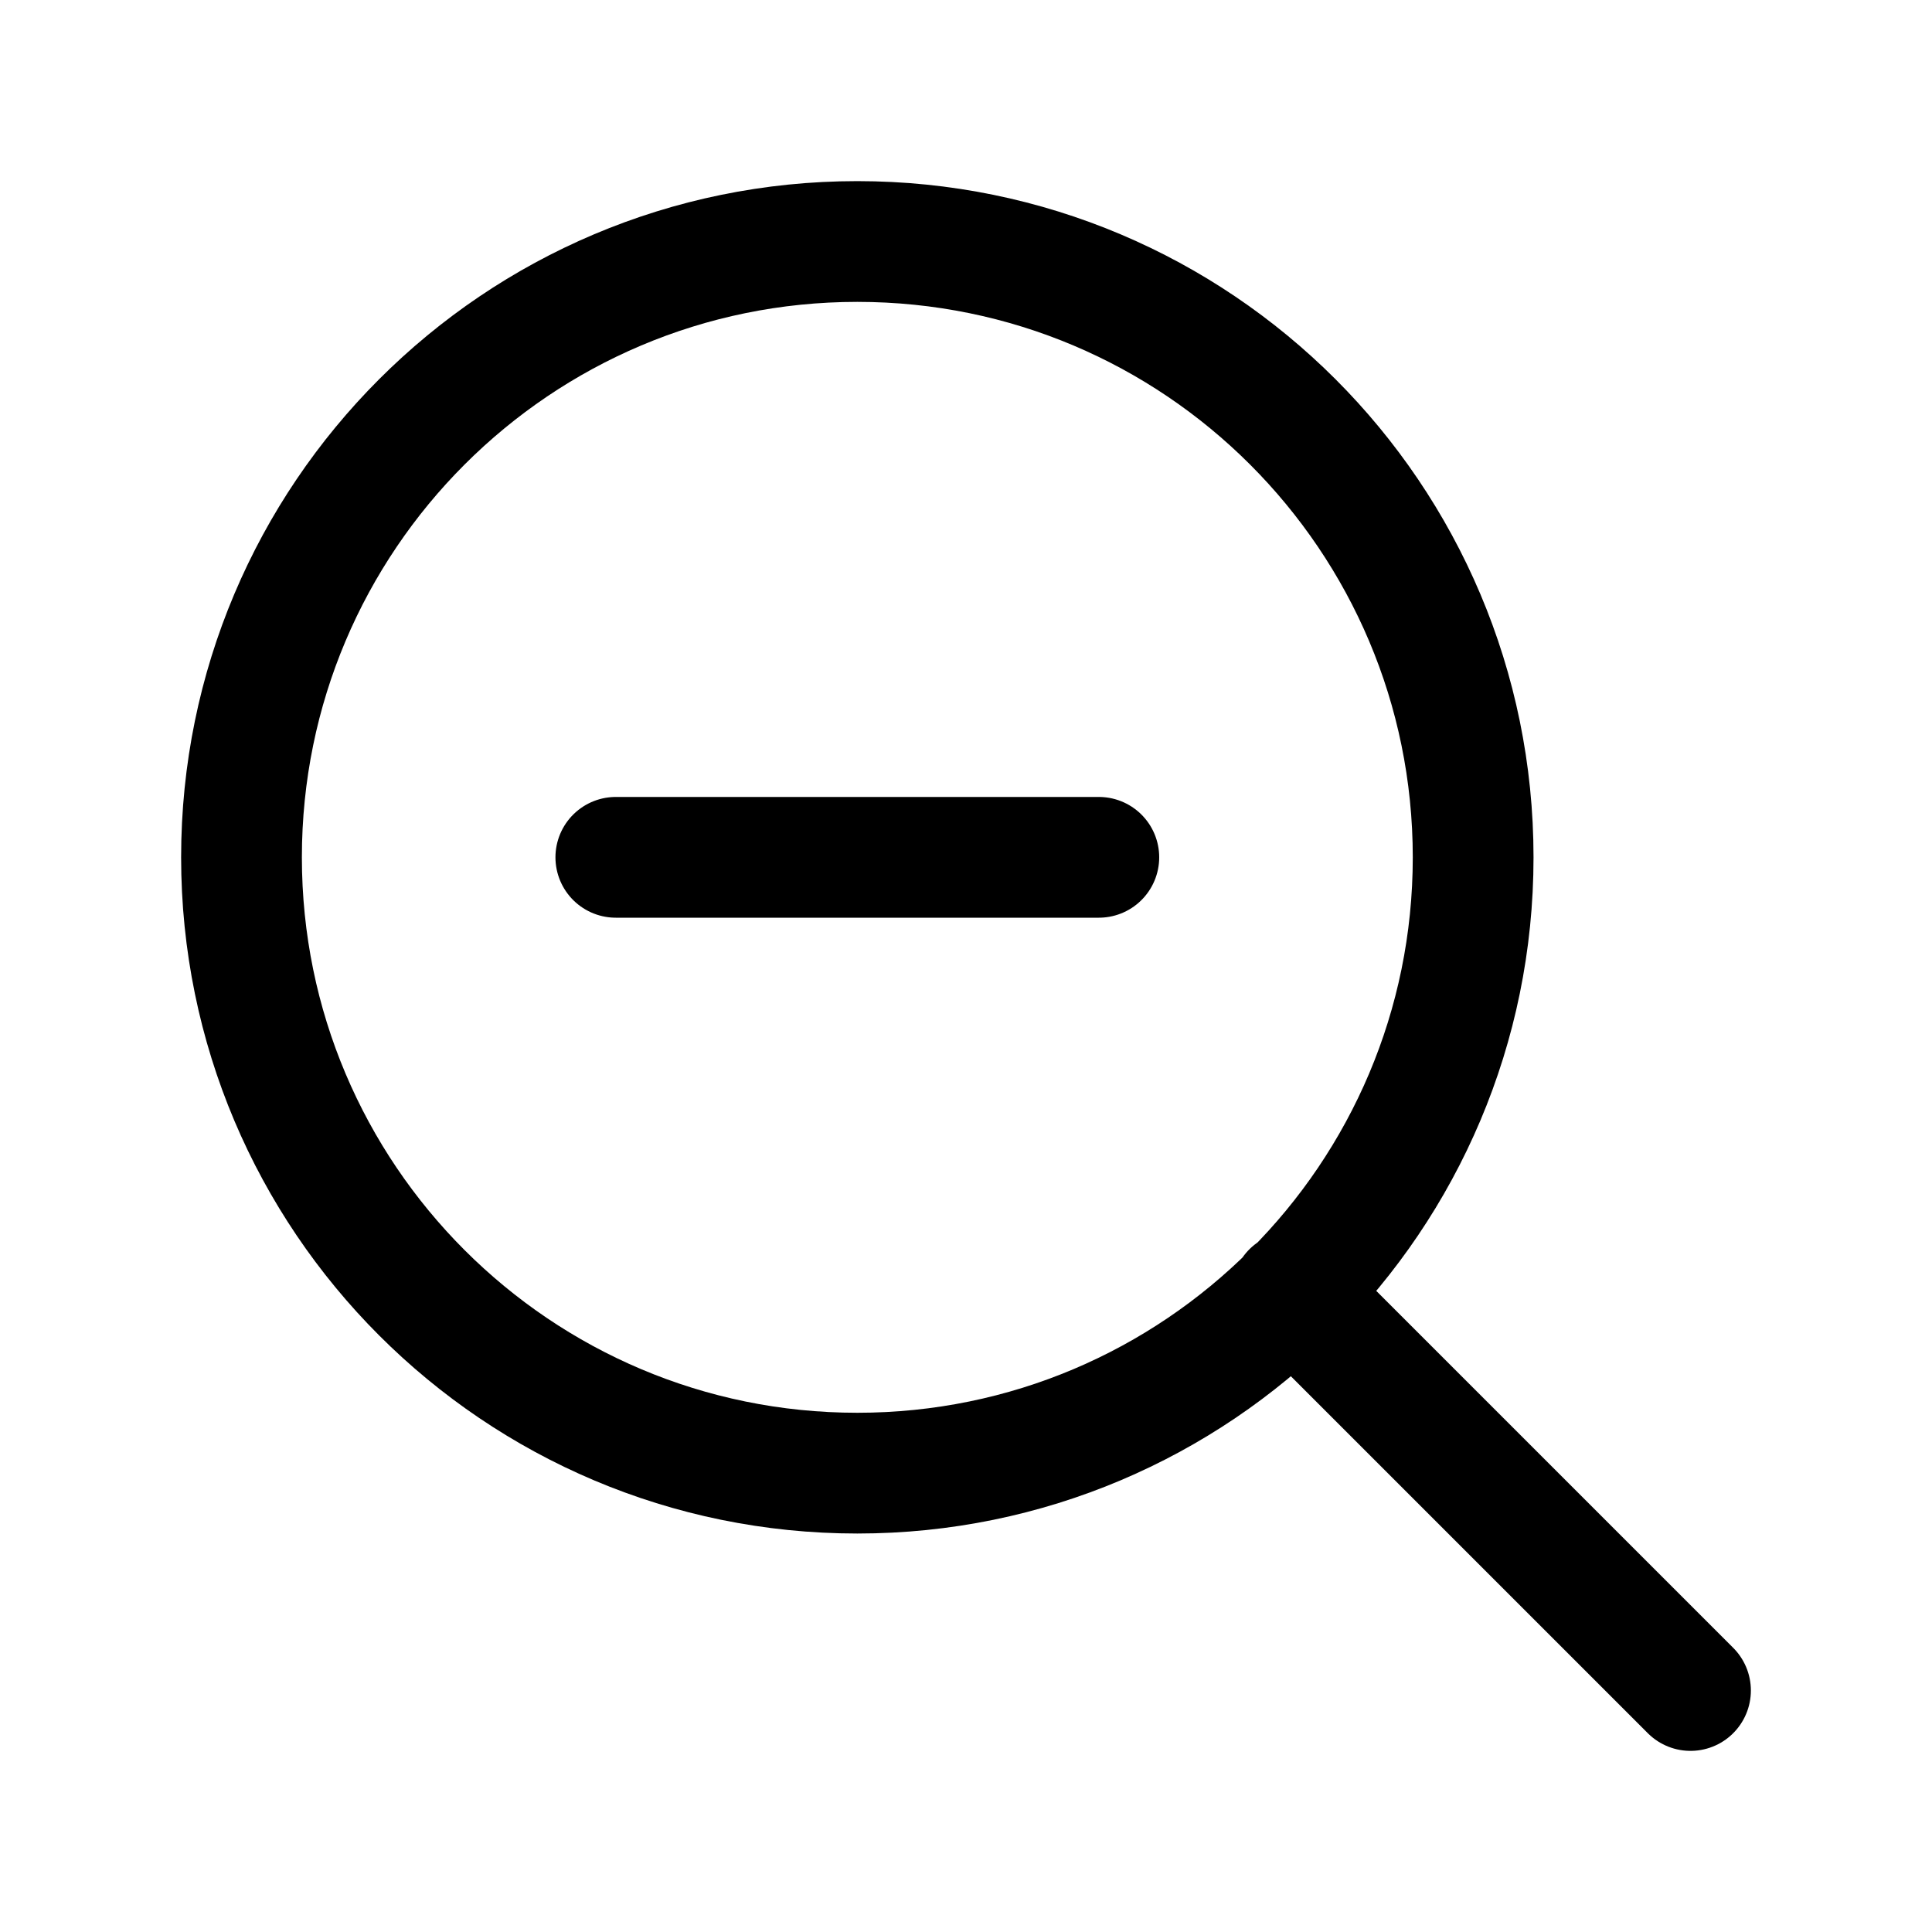
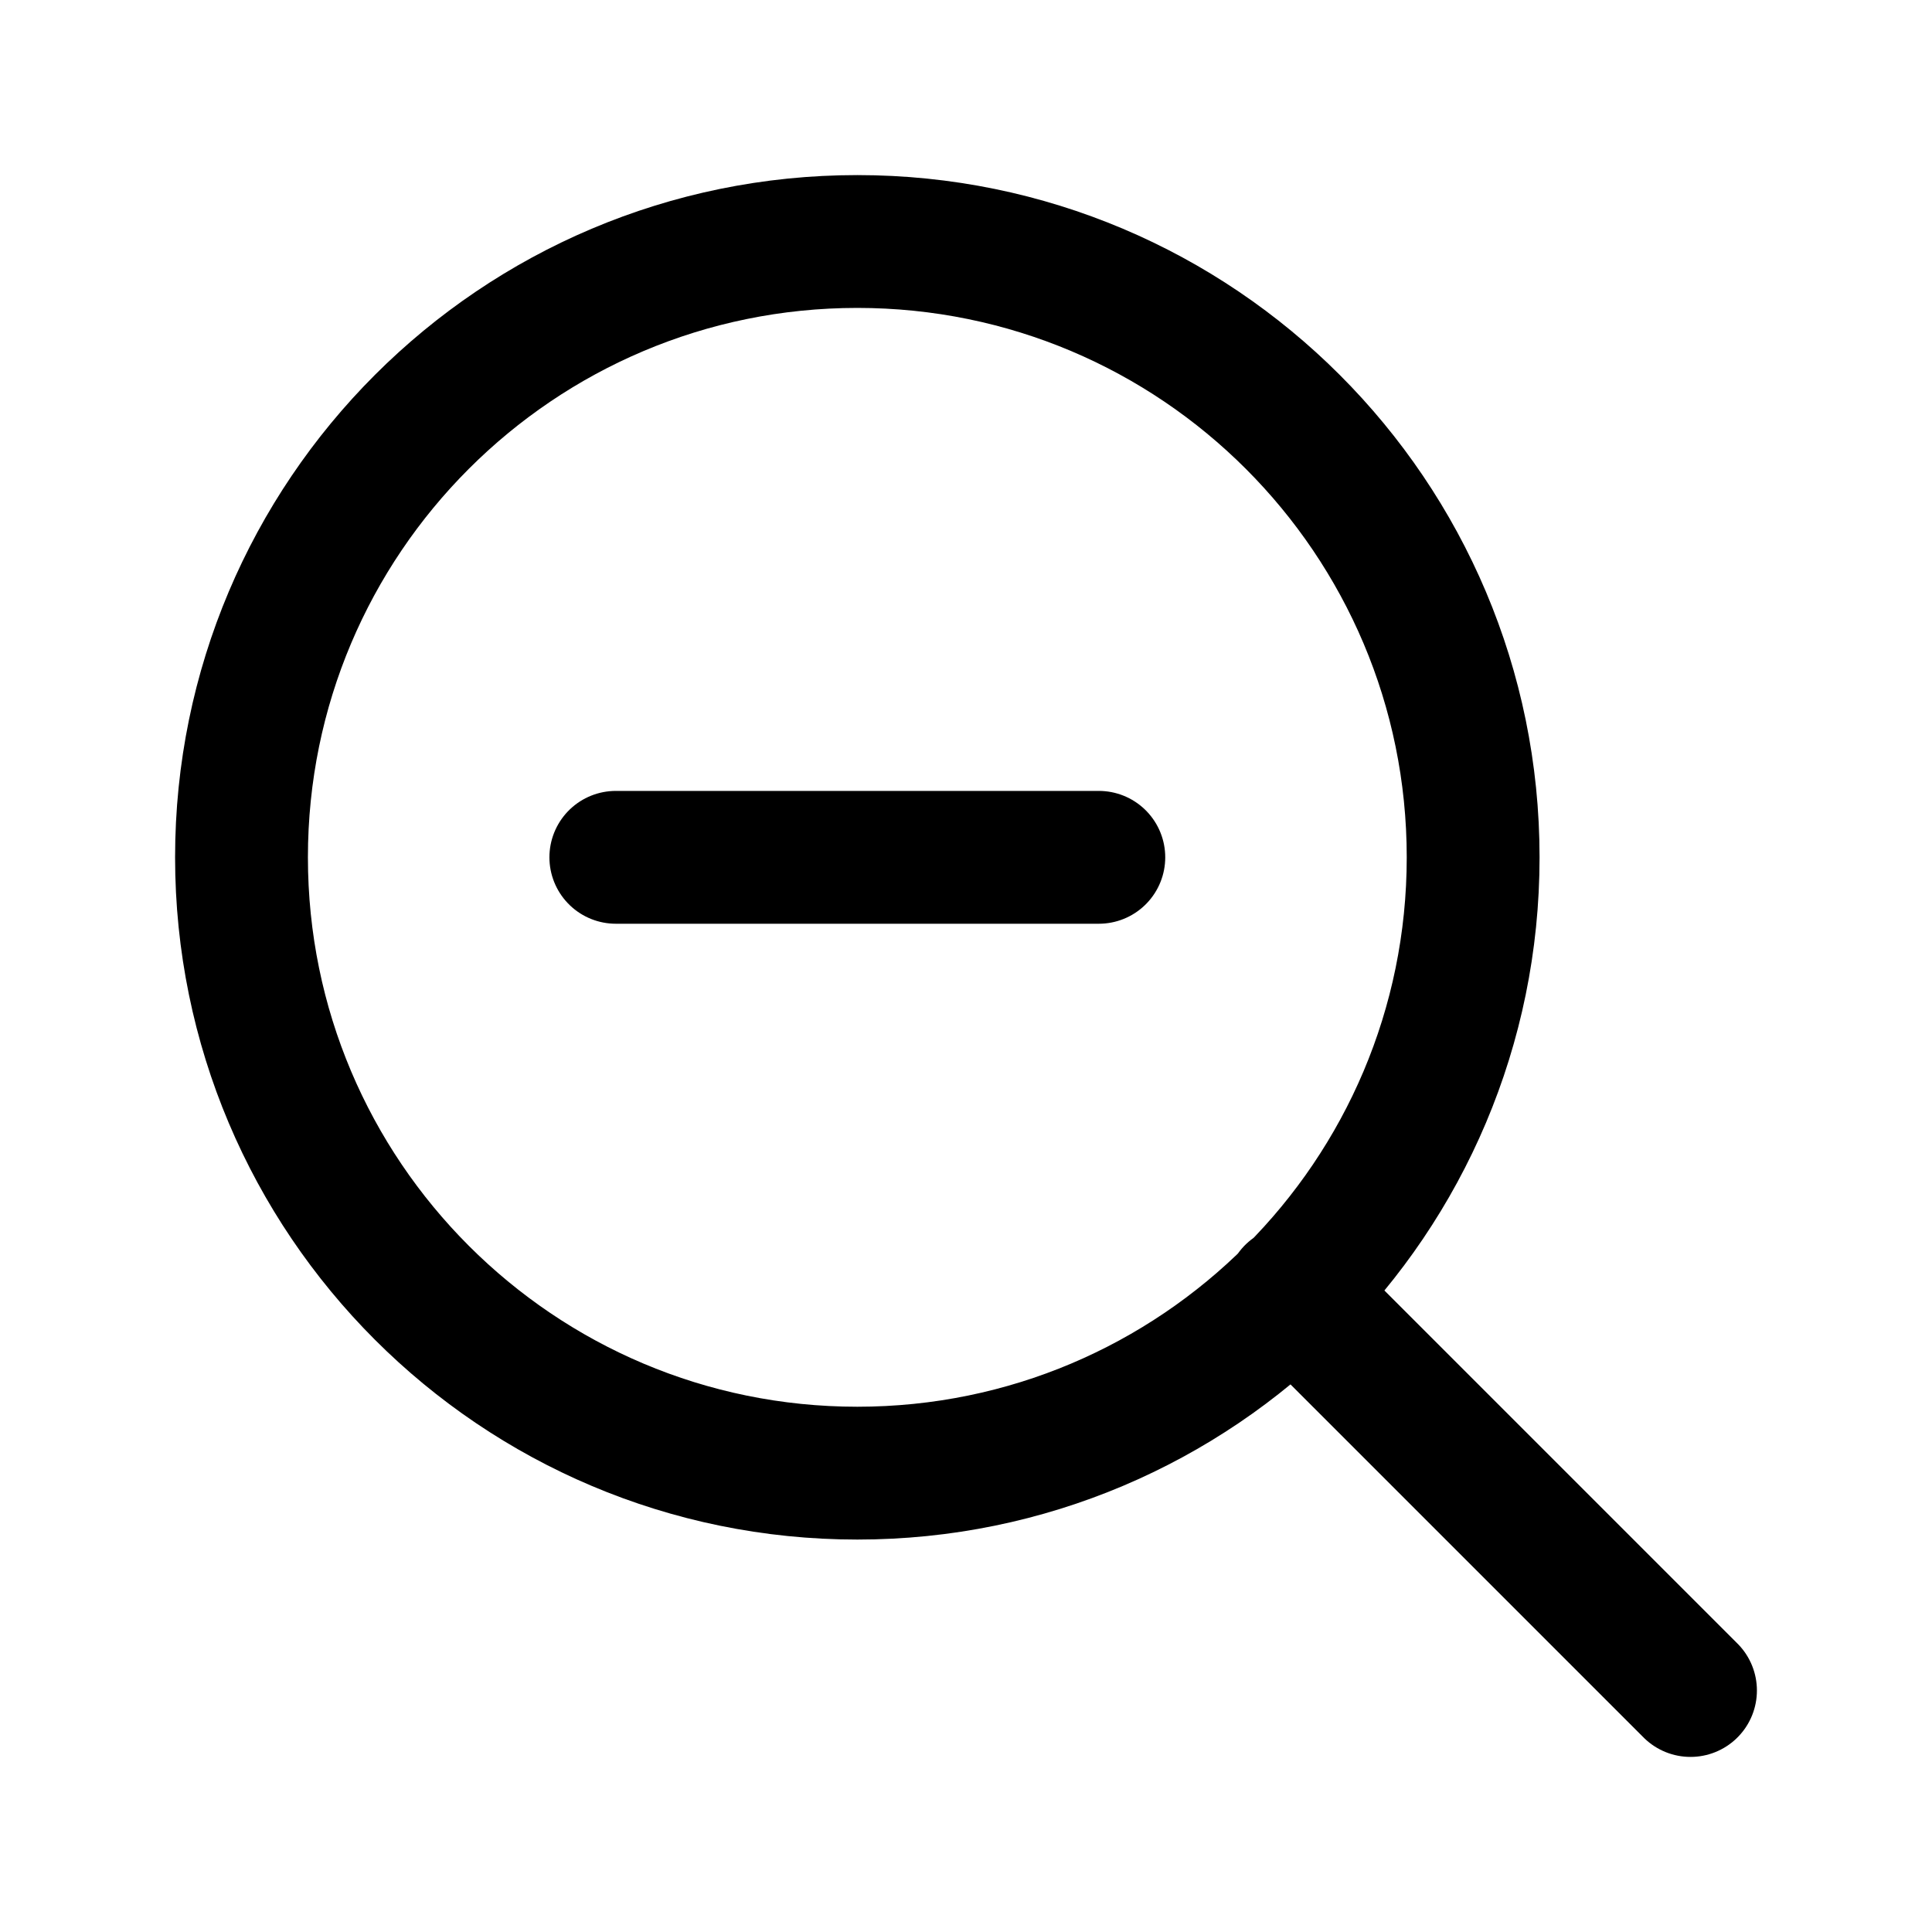
<svg xmlns="http://www.w3.org/2000/svg" fill="none" viewBox="0 0 16 16">
-   <path stroke="currentColor" stroke-linecap="round" stroke-linejoin="round" d="M10.7 10.7 14 14M5.1 7.1h4m3.1 0A5.1 5.1 0 1 1 2 7.1a5.1 5.1 0 0 1 10.2 0" />
+   <path stroke="currentColor" stroke-linecap="round" stroke-linejoin="round" stroke-width="1.1" d="M10.7 10.7 14 14M5.1 7.1h4m3.1 0A5.1 5.1 0 1 1 2 7.1a5.1 5.1 0 0 1 10.2 0" />
</svg>
